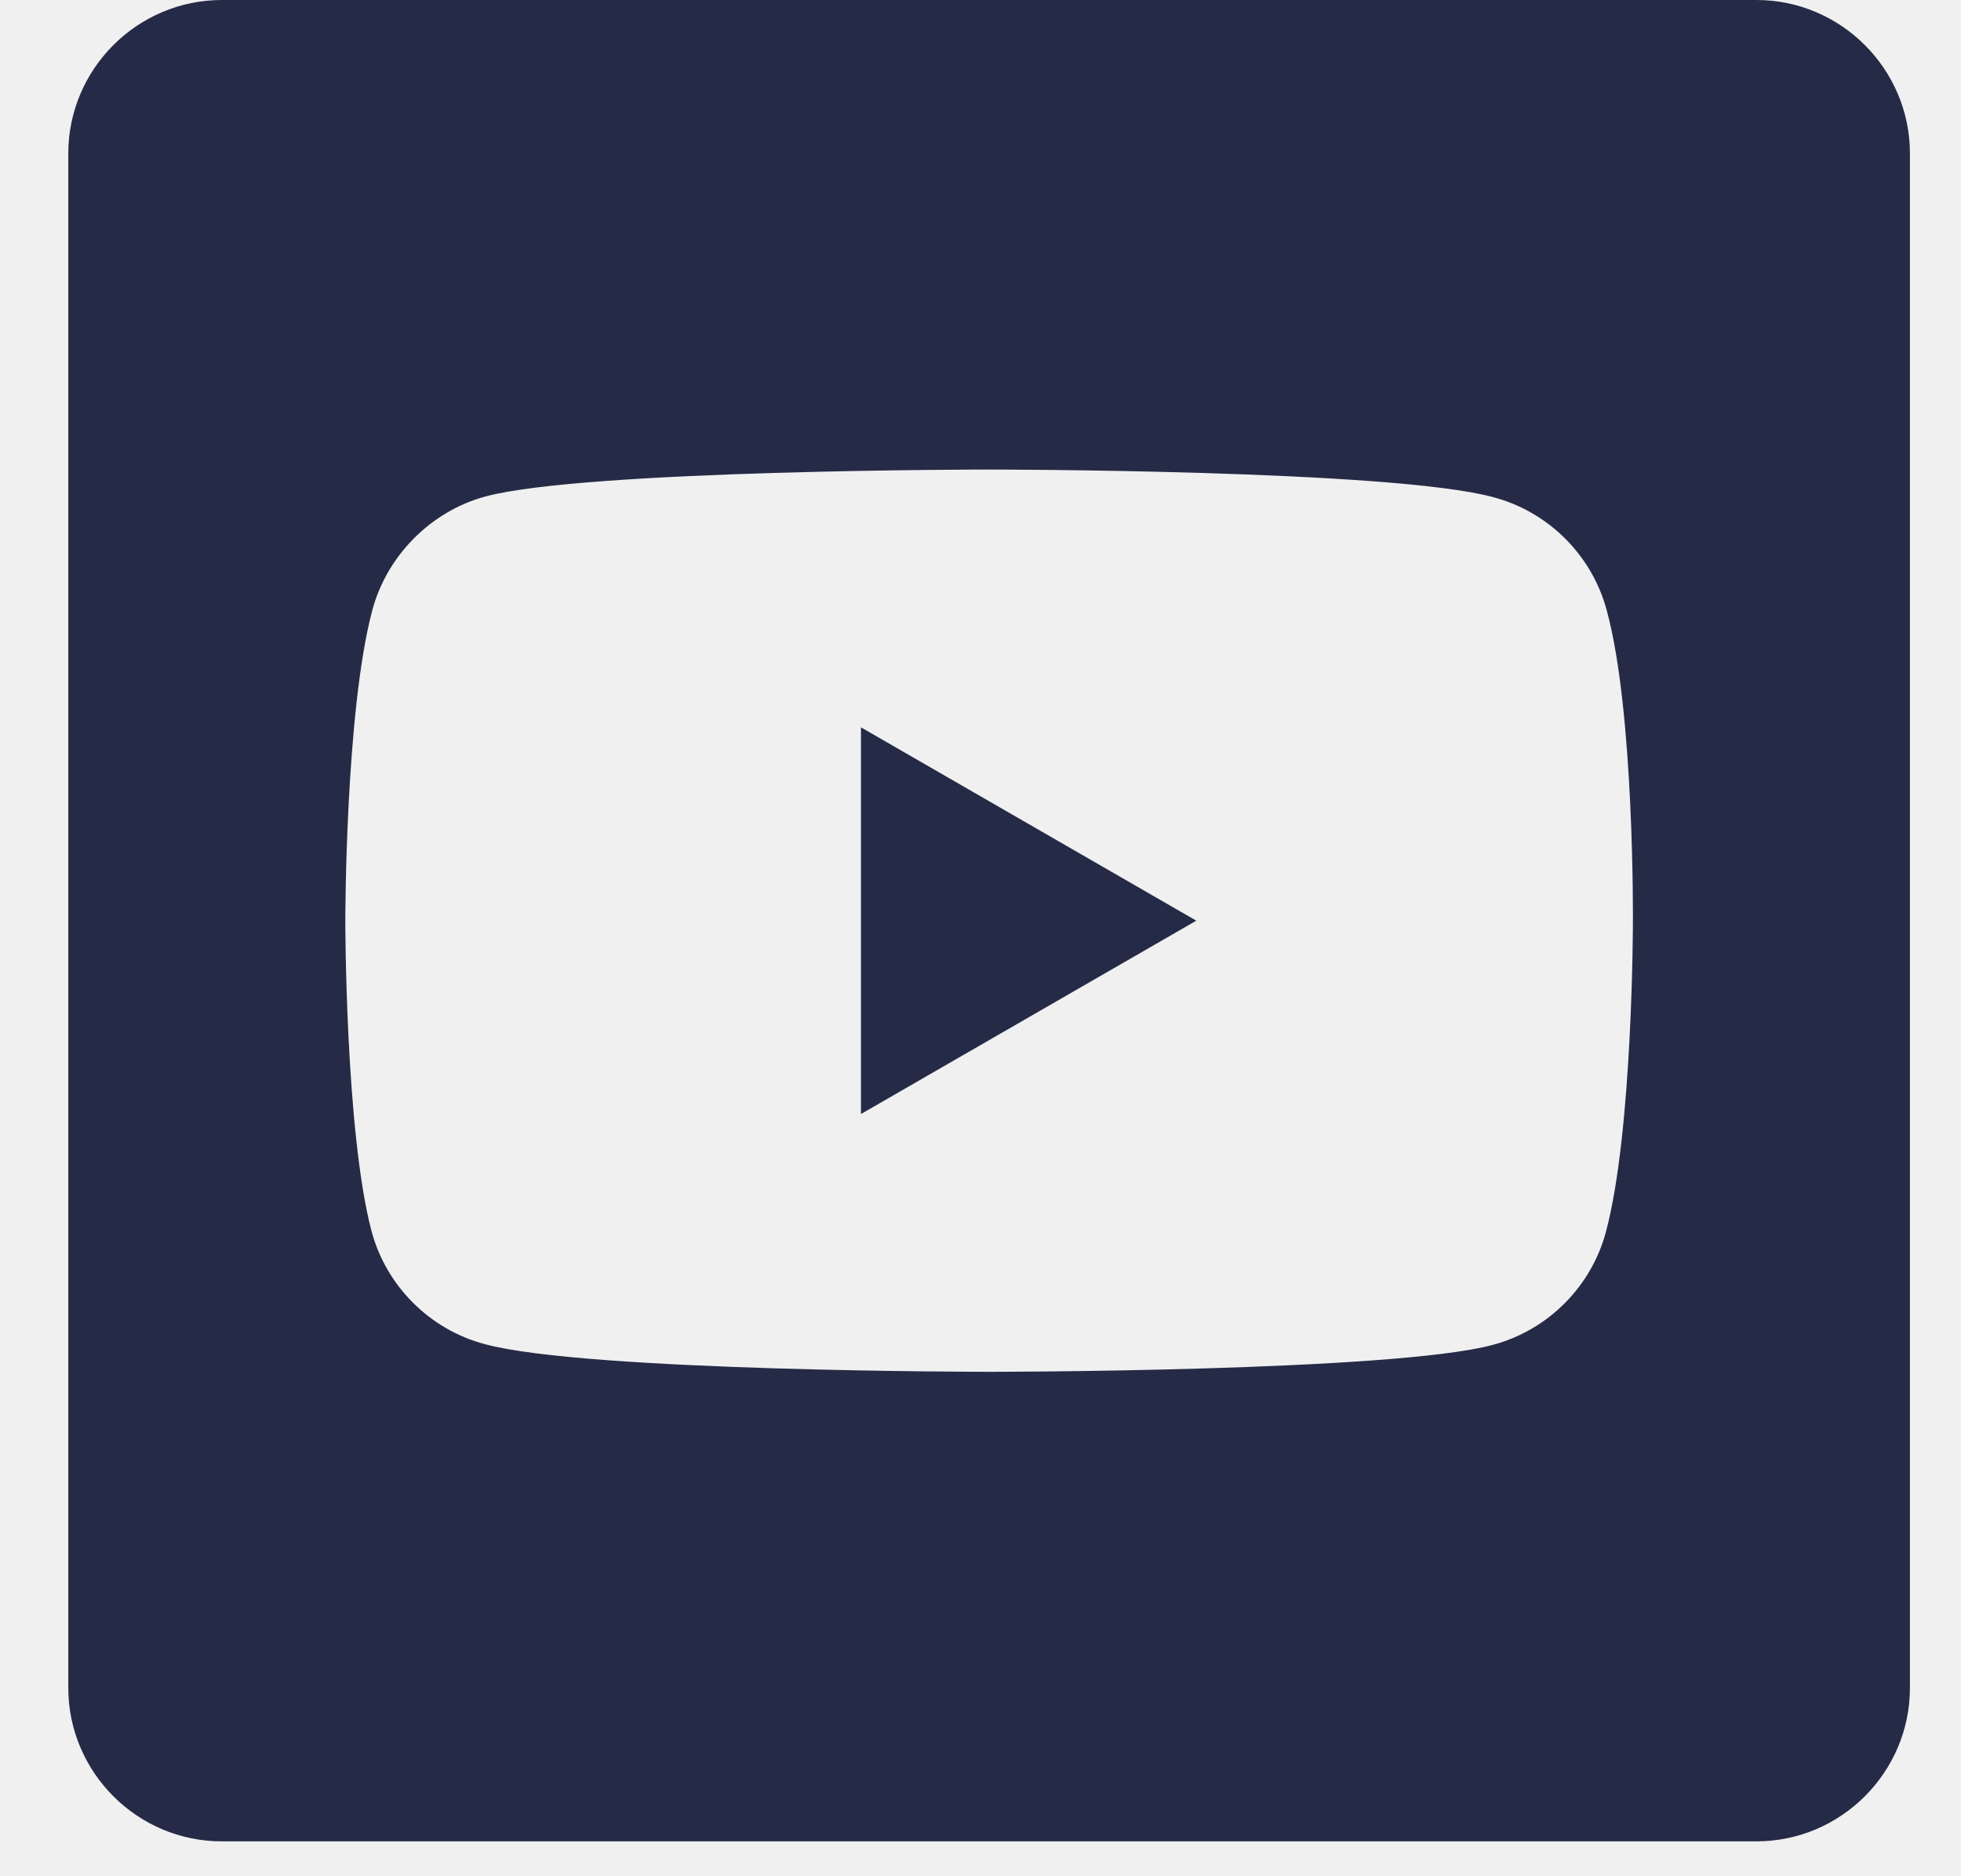
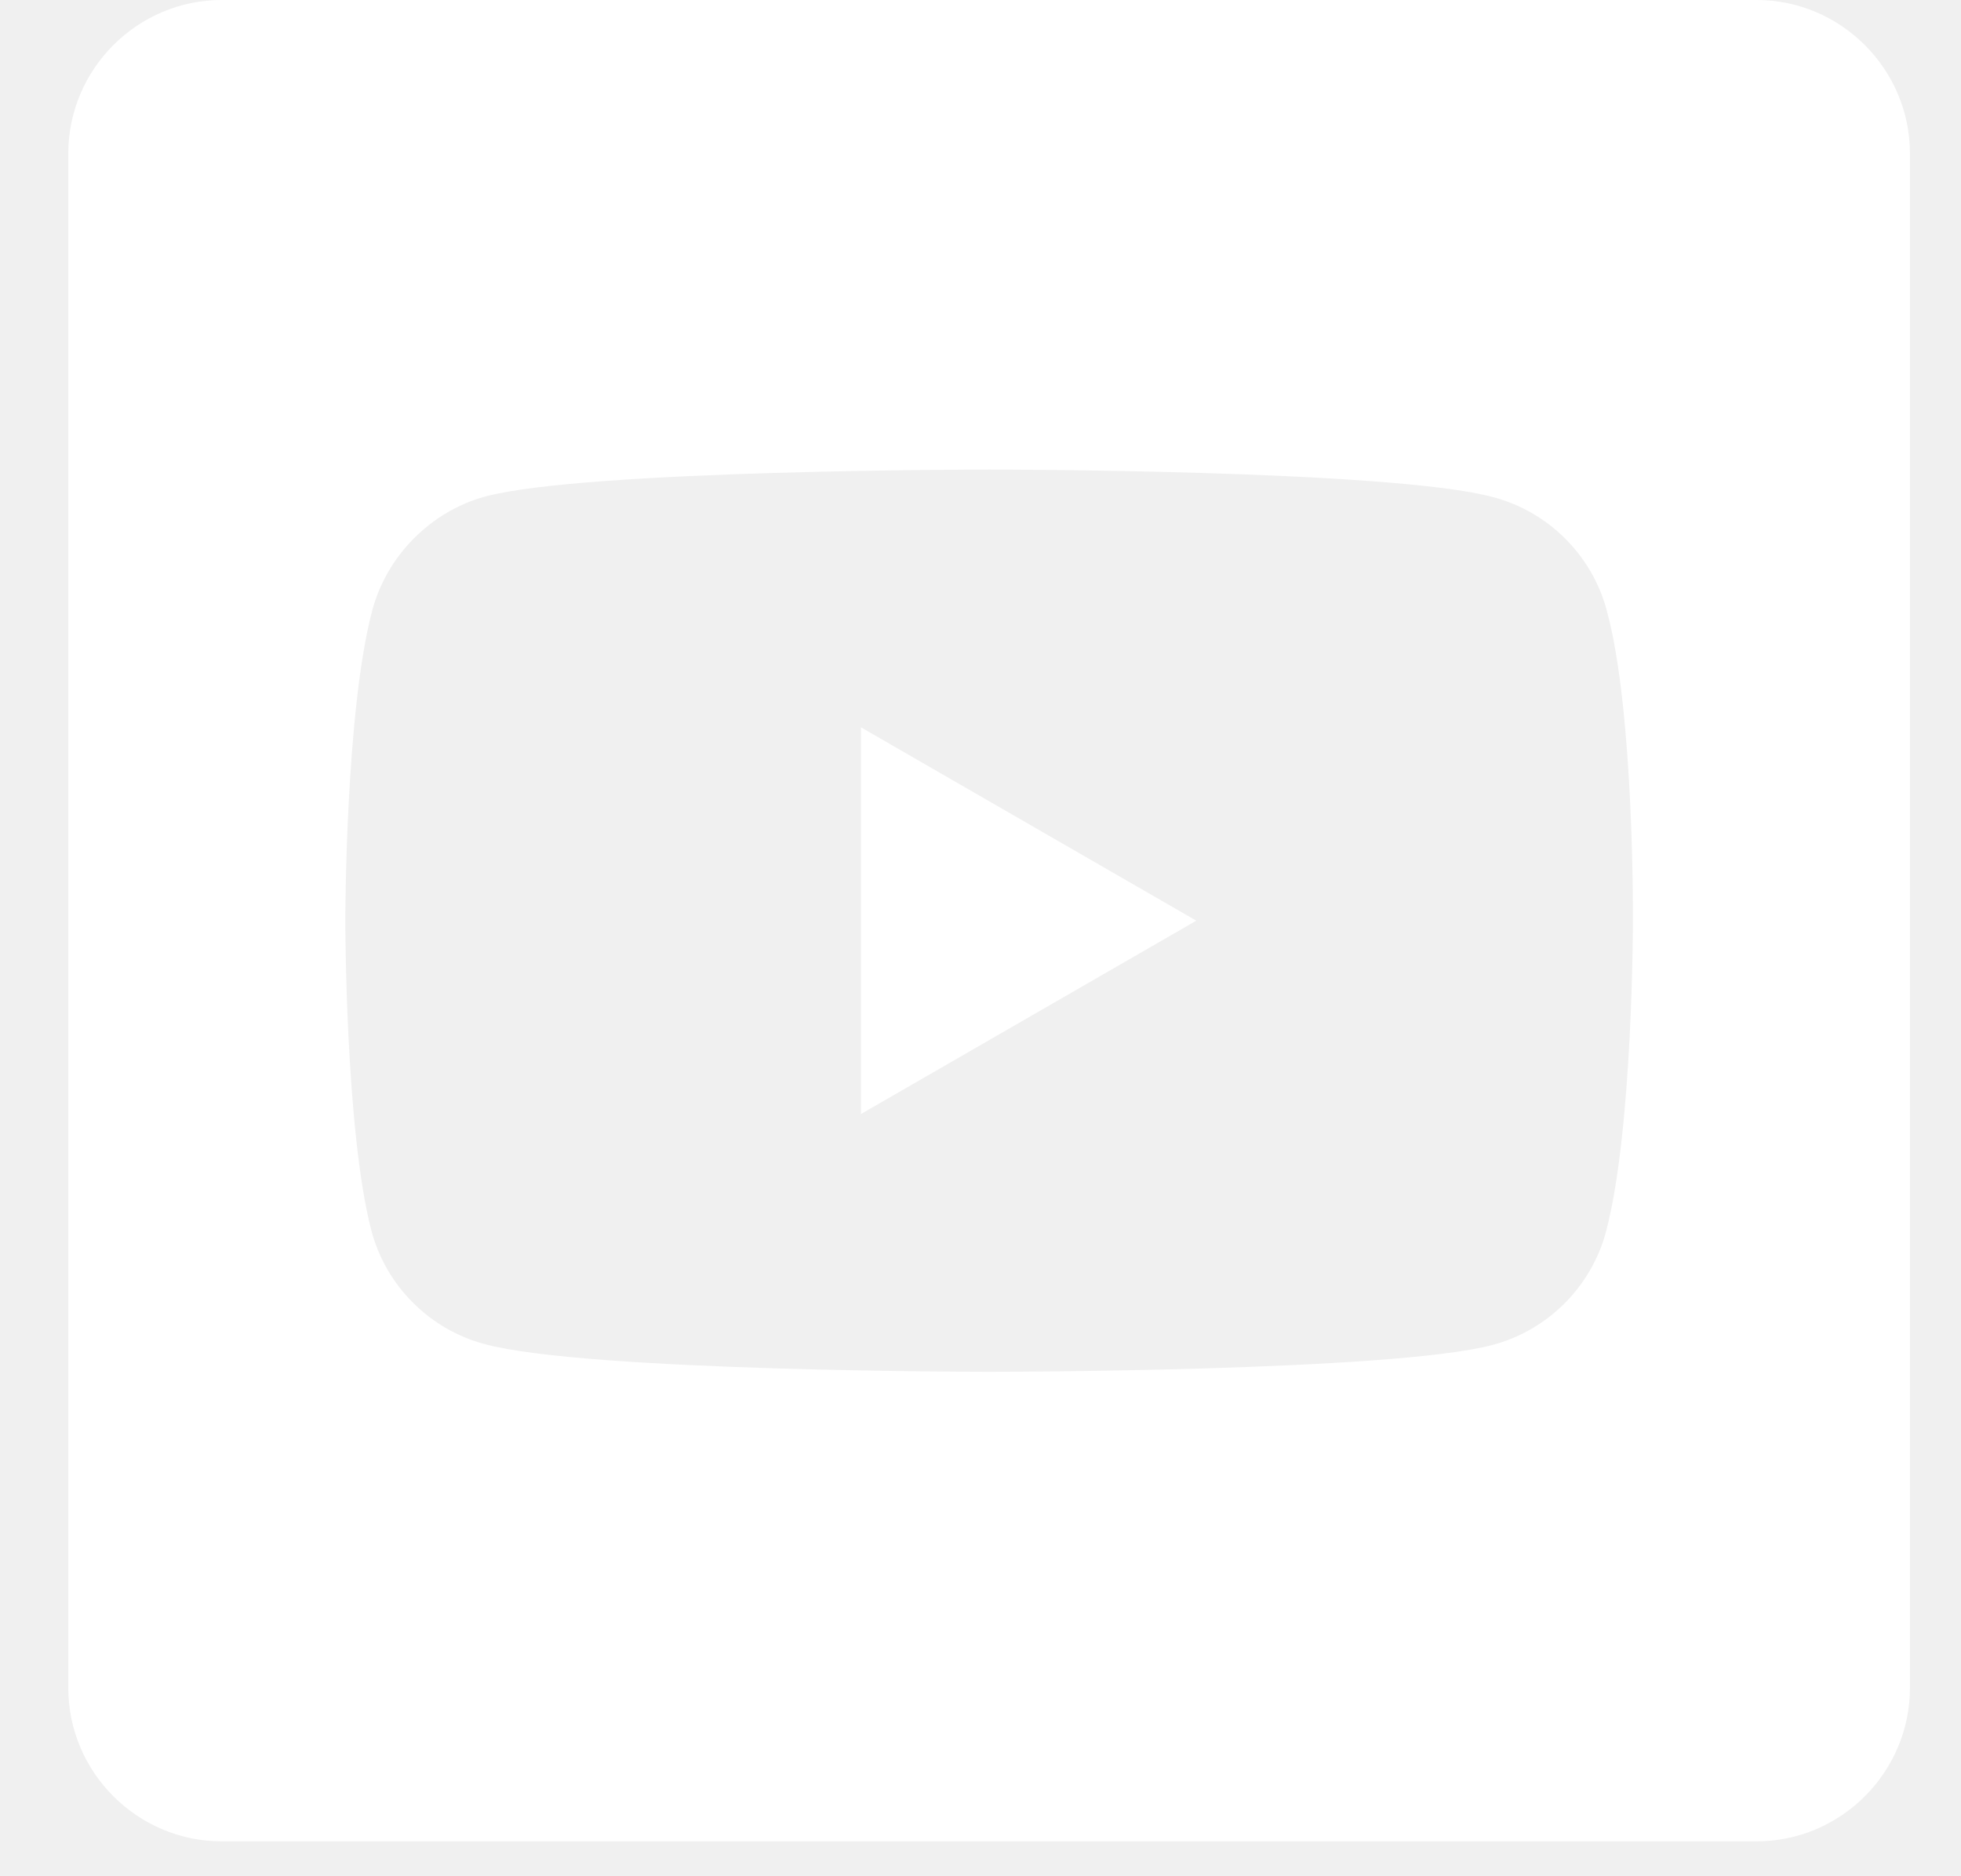
<svg xmlns="http://www.w3.org/2000/svg" width="23" height="22" viewBox="0 0 23 22" fill="none">
-   <g clip-path="url(#clip0_330_1373)">
-     <path d="M20.601 0H2.601C1.611 0 0.801 0.81 0.801 1.8V19.8C0.801 20.79 1.611 21.6 2.601 21.6H20.601C21.591 21.6 22.401 20.79 22.401 19.8V1.8C22.401 0.81 21.591 0 20.601 0ZM19.152 10.809C19.152 10.809 19.152 13.257 18.837 14.445C18.666 15.093 18.153 15.606 17.505 15.777C16.326 16.092 11.601 16.092 11.601 16.092C11.601 16.092 6.885 16.092 5.688 15.768C5.04 15.597 4.527 15.084 4.356 14.436C4.05 13.266 4.05 10.8 4.05 10.8C4.05 10.8 4.05 8.352 4.365 7.164C4.536 6.516 5.058 5.994 5.697 5.823C6.876 5.508 11.601 5.508 11.601 5.508C11.601 5.508 16.326 5.508 17.514 5.832C18.162 6.003 18.675 6.516 18.846 7.164C19.17 8.352 19.152 10.809 19.152 10.809Z" fill="#252A47" />
-     <path d="M10.098 13.068L14.031 10.8L10.098 8.532V13.068Z" fill="#252A47" />
-   </g>
-   <defs>
-     <clipPath id="clip0_330_1373">
-       <rect width="21.6" height="21.6" fill="white" transform="translate(0.800781)" />
-     </clipPath>
-   </defs>
+   <path d="M20.601 0H2.601C1.611 0 0.801 0.81 0.801 1.8V19.8C0.801 20.79 1.611 21.6 2.601 21.6H20.601C21.591 21.6 22.401 20.79 22.401 19.8V1.8C22.401 0.81 21.591 0 20.601 0ZM19.152 10.809C19.152 10.809 19.152 13.257 18.837 14.445C18.666 15.093 18.153 15.606 17.505 15.777C16.326 16.092 11.601 16.092 11.601 16.092C11.601 16.092 6.885 16.092 5.688 15.768C5.04 15.597 4.527 15.084 4.356 14.436C4.05 13.266 4.05 10.8 4.05 10.8C4.05 10.8 4.05 8.352 4.365 7.164C4.536 6.516 5.058 5.994 5.697 5.823C6.876 5.508 11.601 5.508 11.601 5.508C11.601 5.508 16.326 5.508 17.514 5.832C18.162 6.003 18.675 6.516 18.846 7.164C19.17 8.352 19.152 10.809 19.152 10.809Z" fill="white" />
+   <path d="M10.098 13.068L14.031 10.8L10.098 8.532V13.068Z" fill="white" />
</svg>
